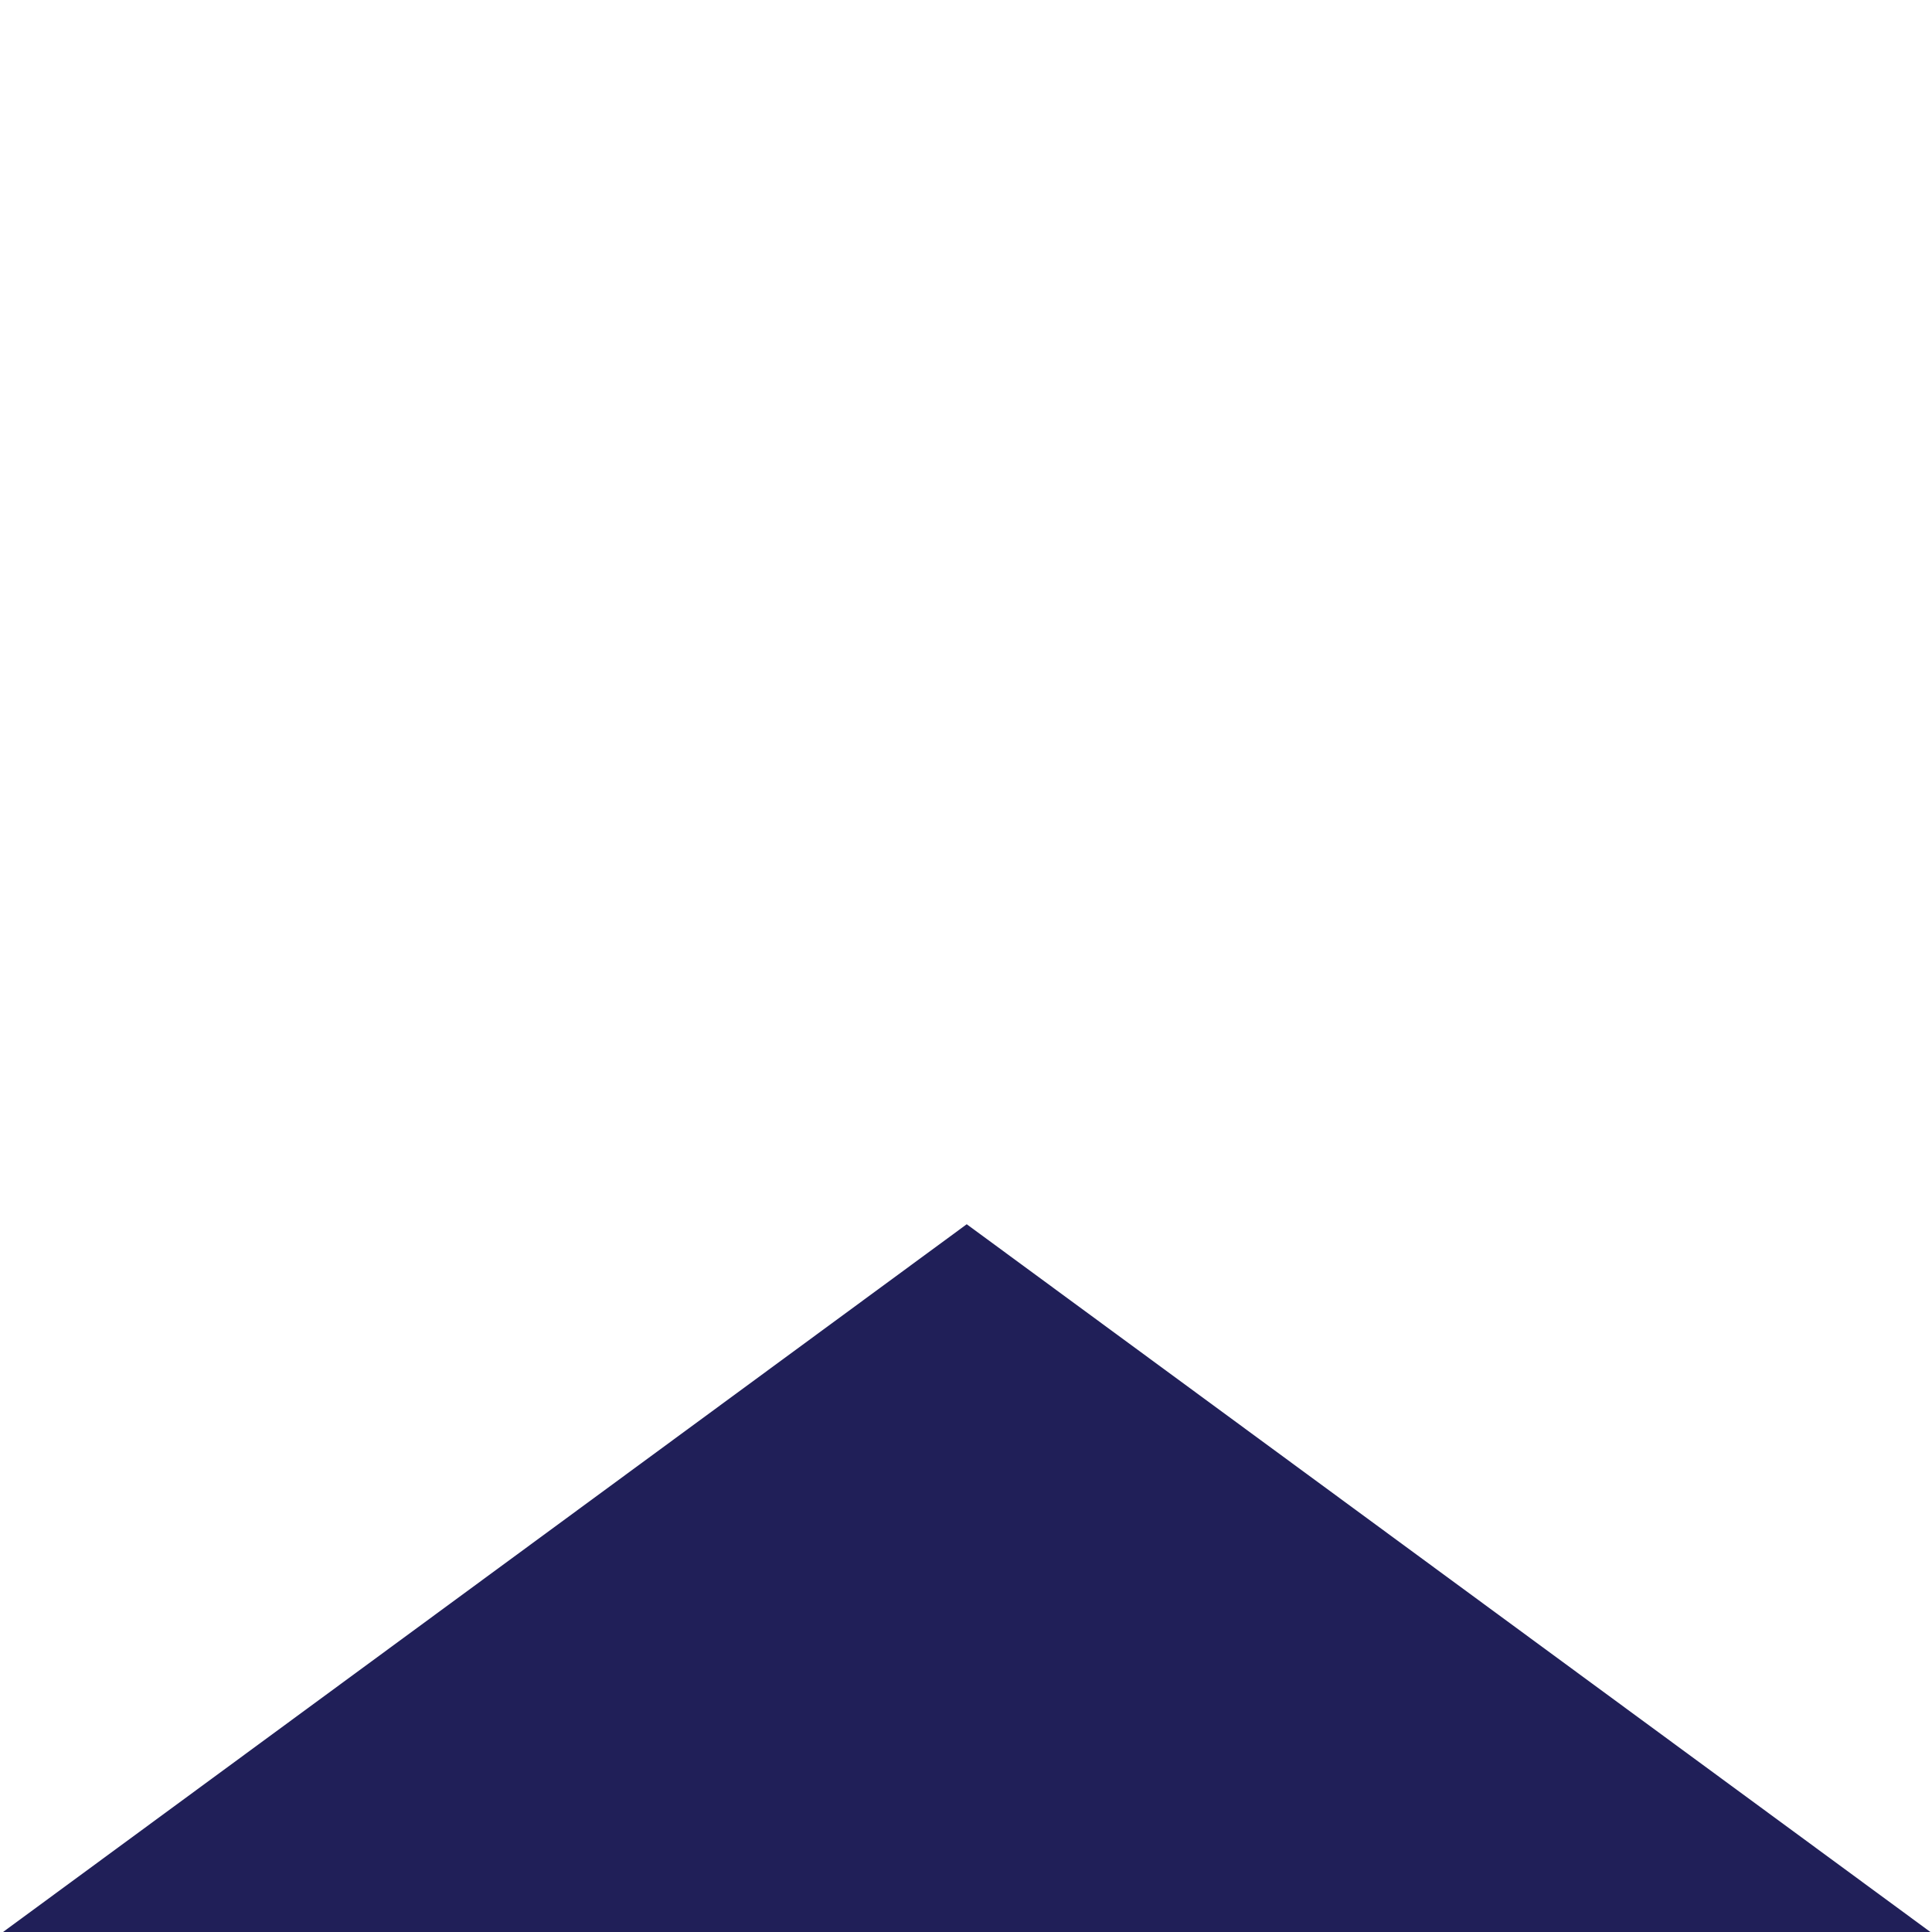
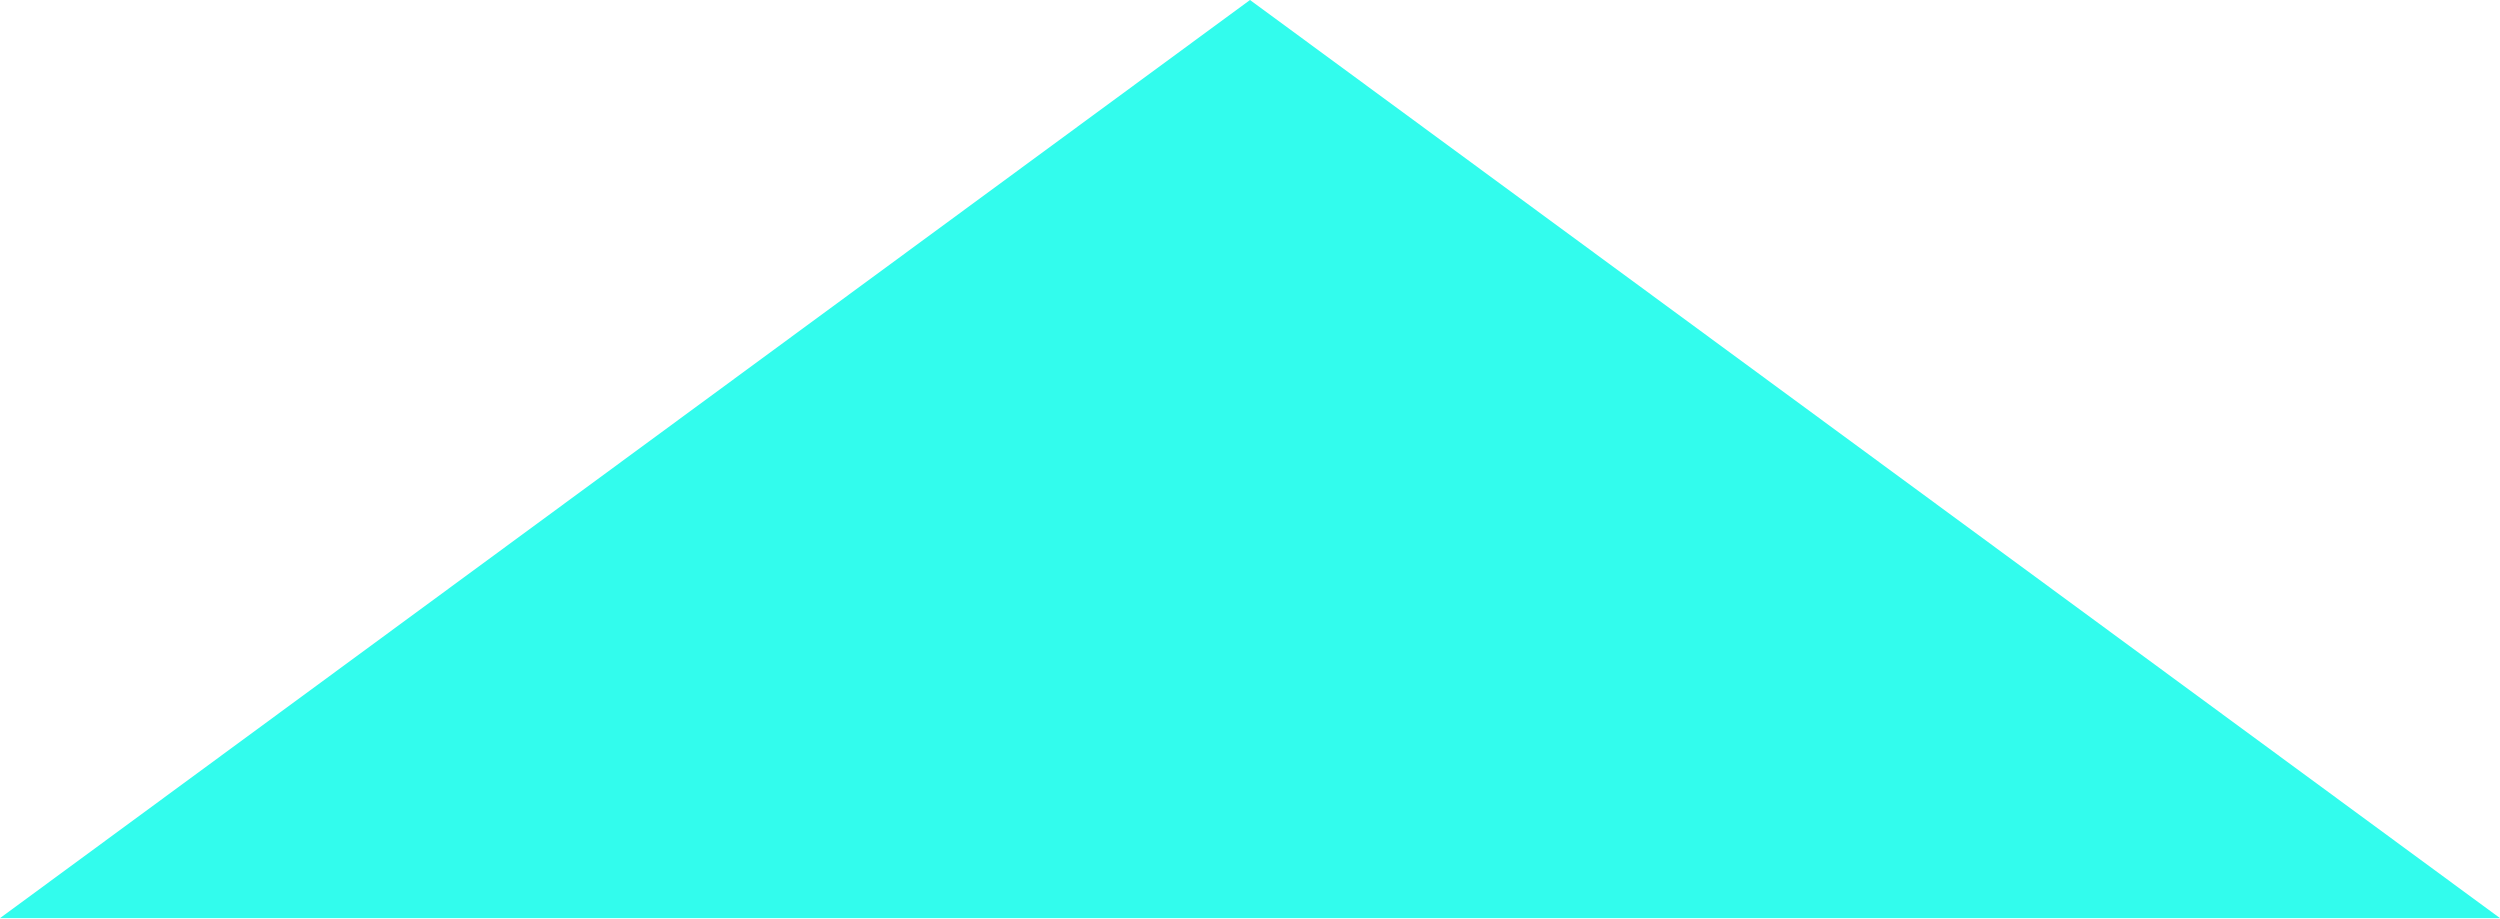
- <svg xmlns="http://www.w3.org/2000/svg" width="24" height="24" viewBox="0 0 24 24" version="1.1" id="svg4">
+ <svg xmlns="http://www.w3.org/2000/svg" width="24" height="8.814" viewBox="0 0 24 8.814" version="1.1" id="svg4">
  <defs id="defs8" />
-   <path d="M 24.009,24.021 H 0.009 L 12.009,15.208 Z" id="path2" style="fill:#201f58;fill-opacity:1;stroke-width:0.664" />
+   <path d="M 24,8.814 H 0 L 12,0 Z" id="path2" style="fill:#32fced;fill-opacity:1;stroke-width:0.664" />
</svg>
